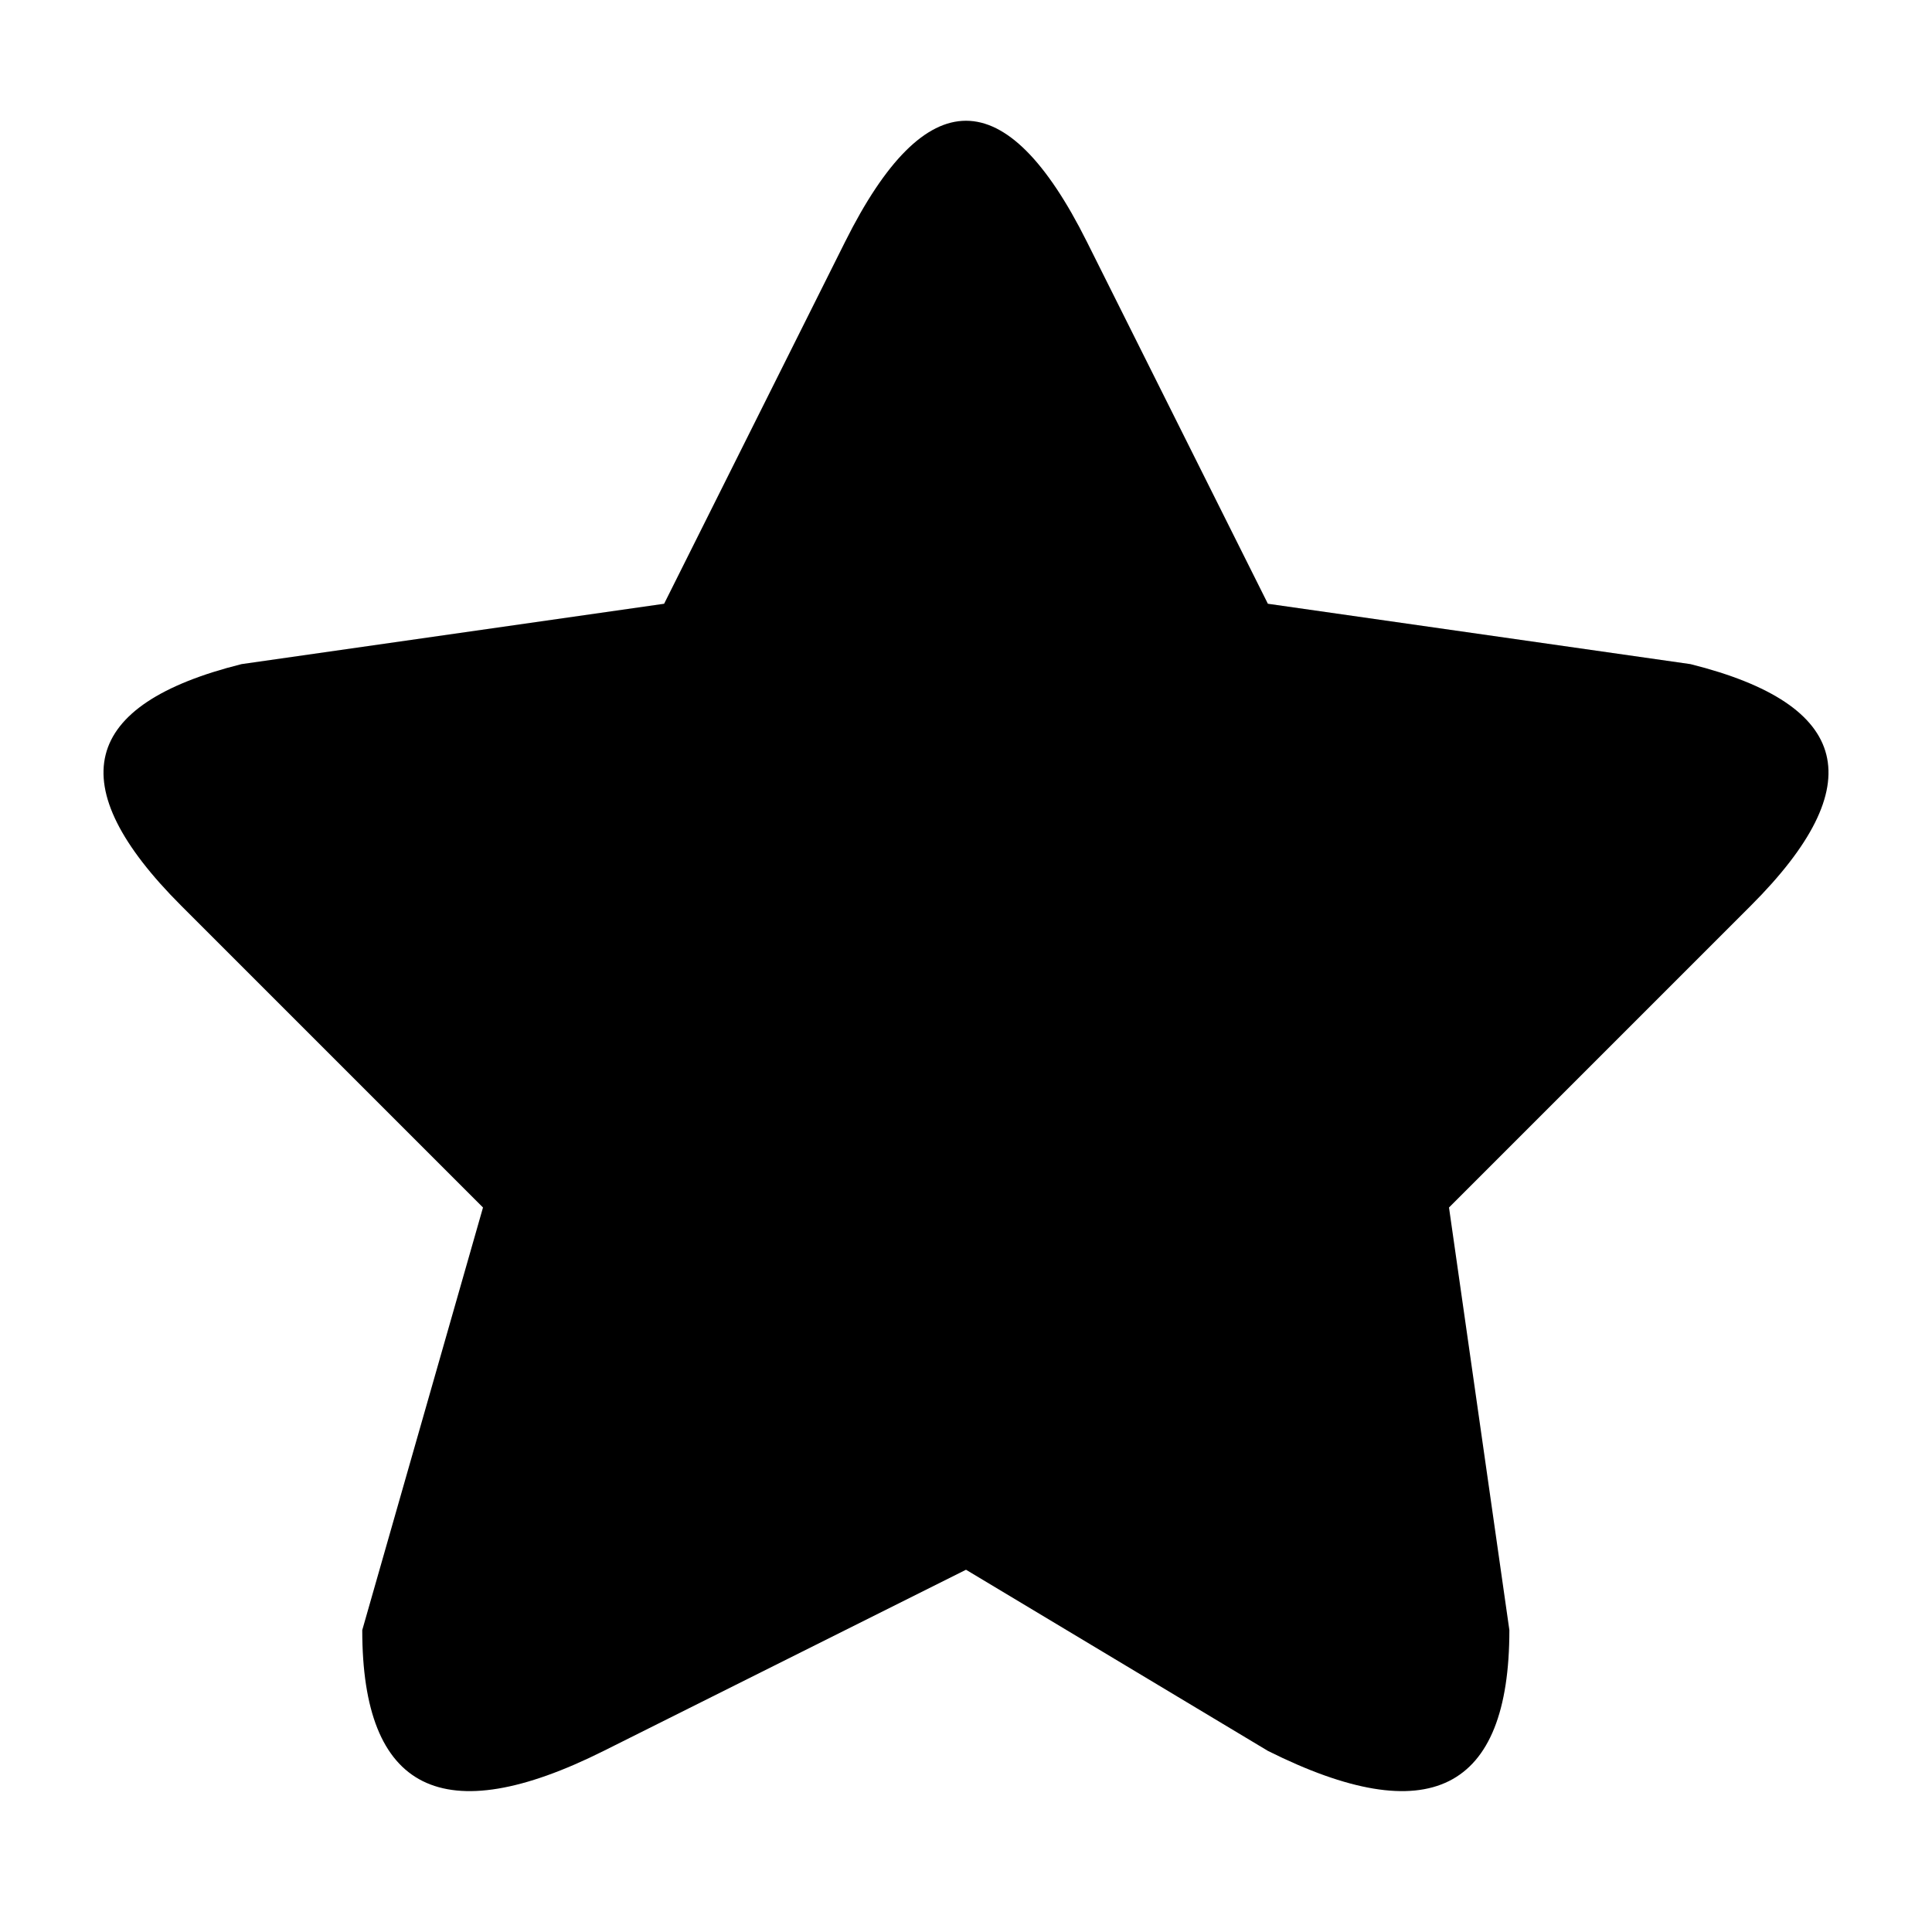
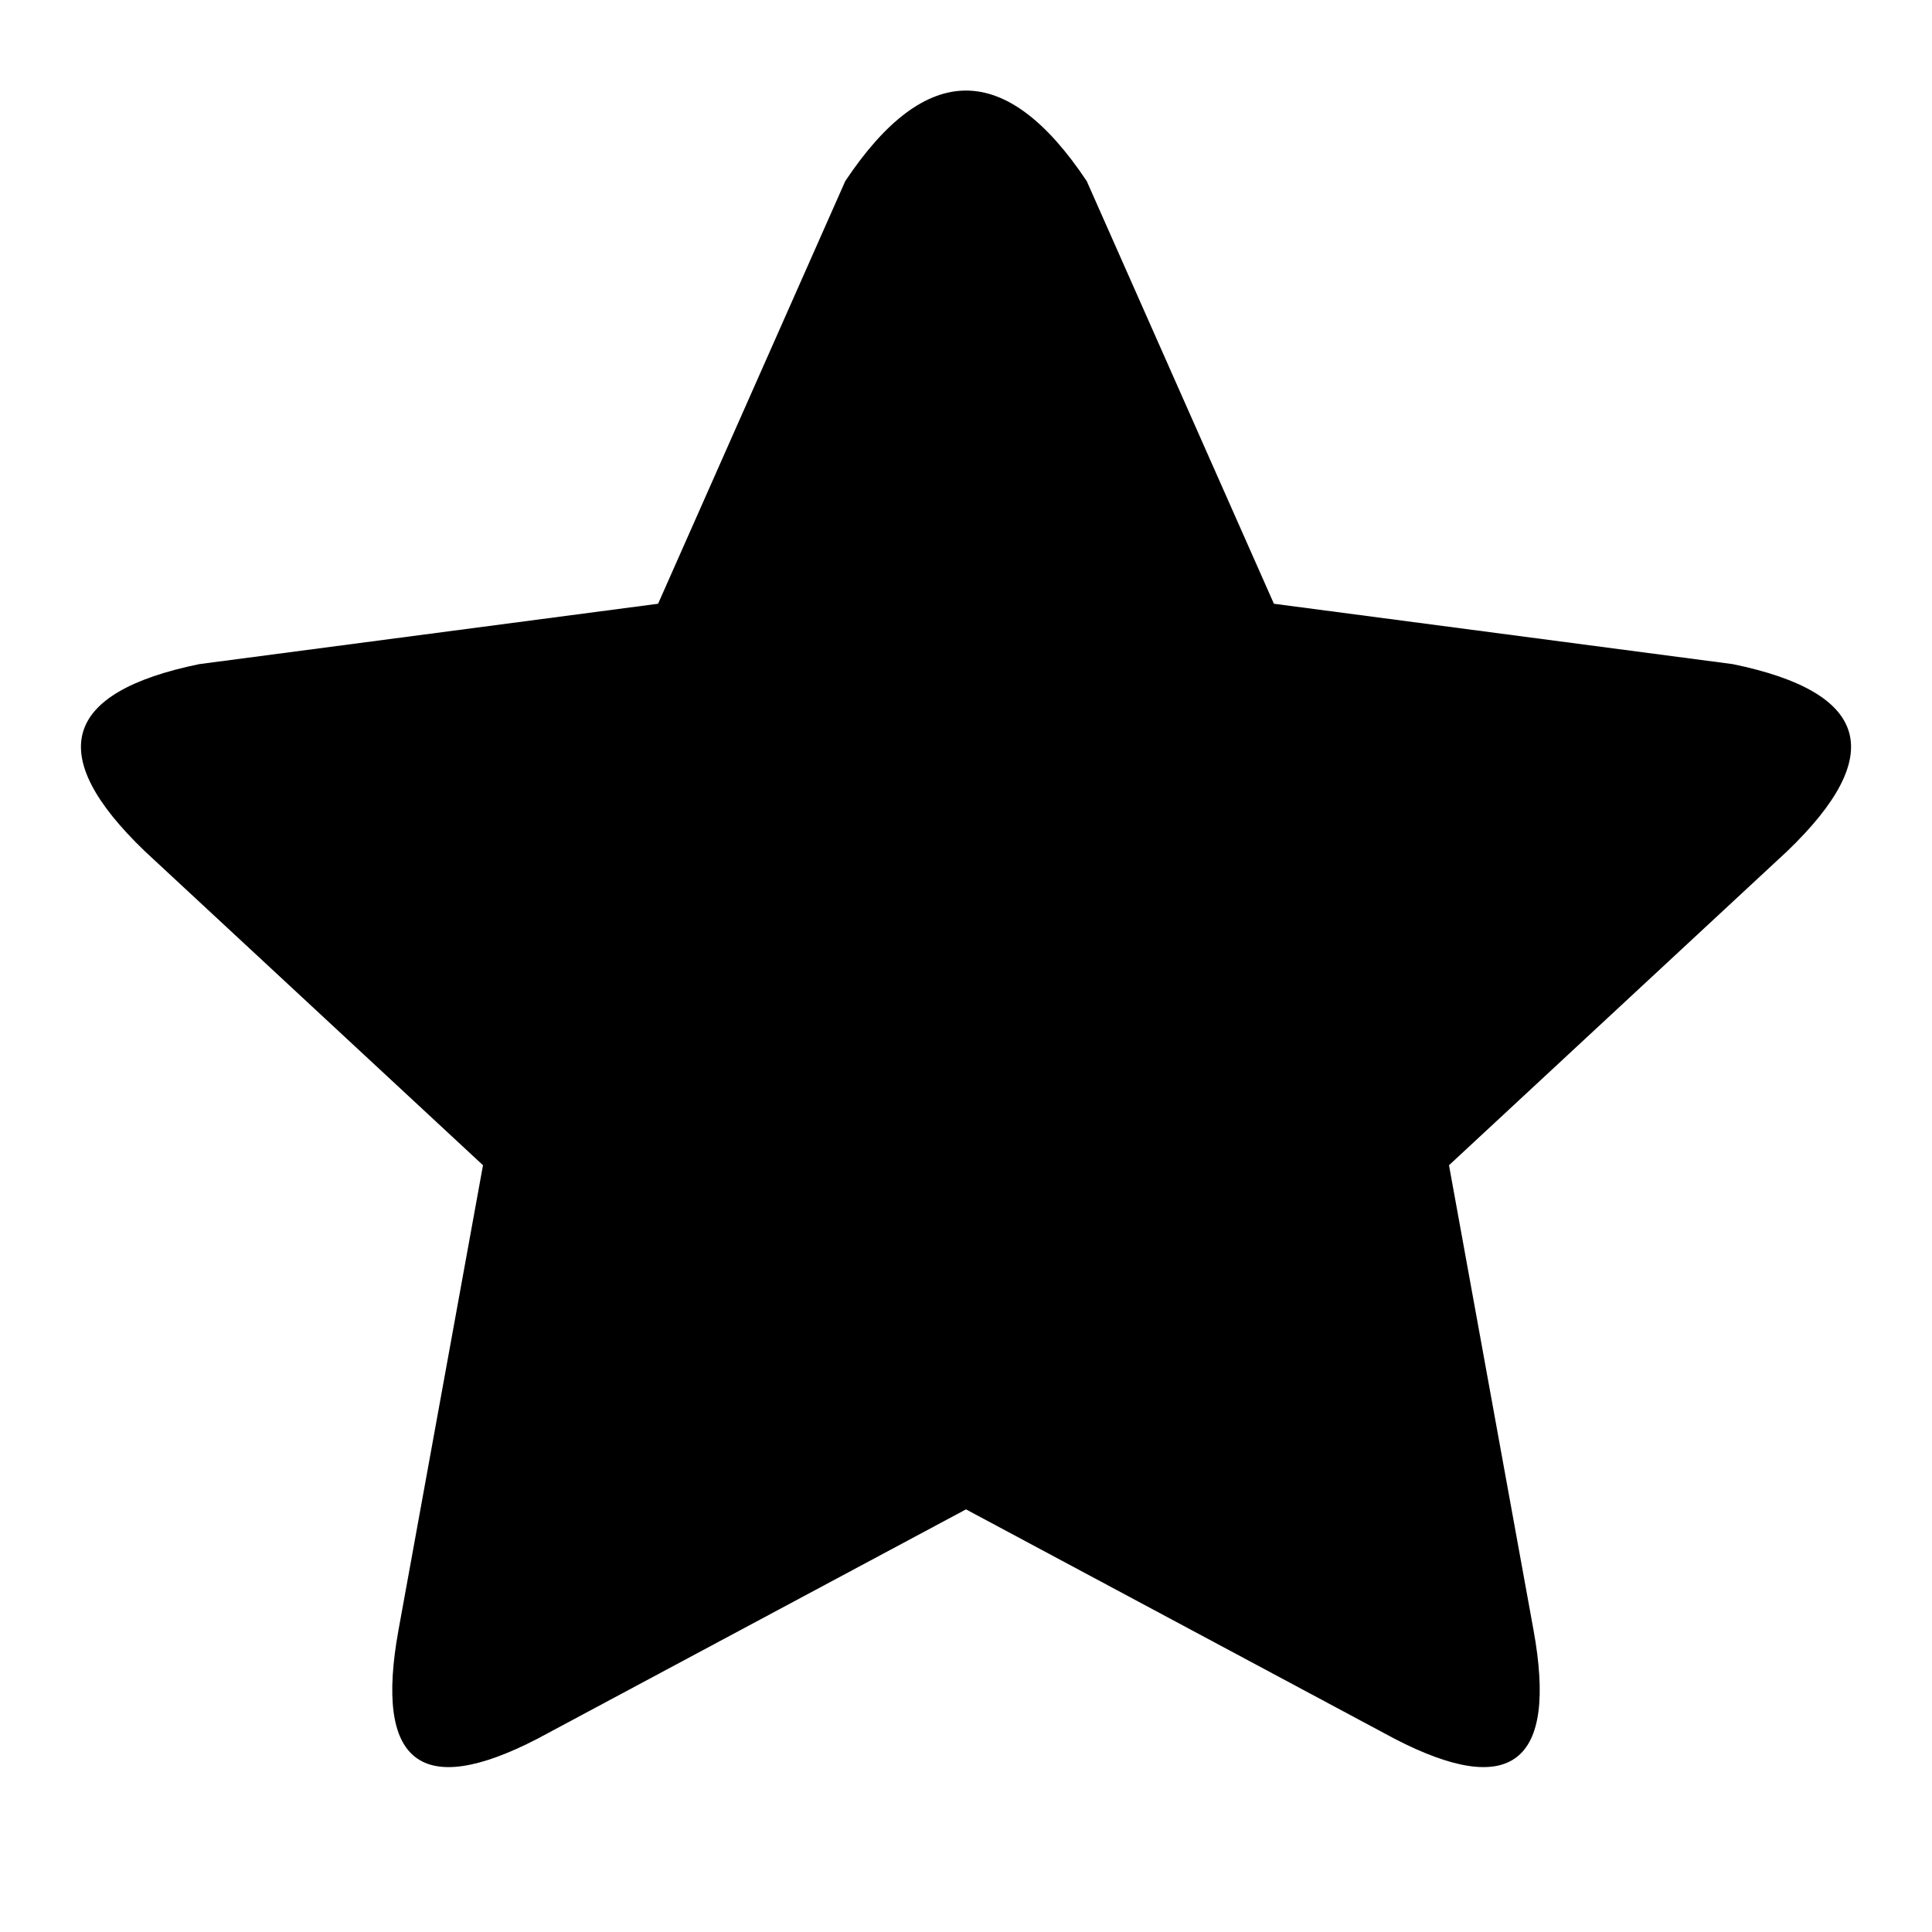
<svg xmlns="http://www.w3.org/2000/svg" viewBox="0 0 32 32" fill="currentColor">
  <g>
-     <path d="M14 4Q16 0 18 4l3 6 7 1q4 1 1 4l-5 5 1 7q0 4-4 2l-5-3-6 3q-4 2-4-2l2-7-5-5q-3-3 1-4l7-1Z" />
+     <path d="M14 3q2-3 4 0l3.1 7 7.6 1q3.4.7.9 3.1l-5.6 5.2 1.4 7.7q.6 3.3-2.3 1.8L16 25l-7.1 3.8q-2.9 1.5-2.3-1.8L8 19.3l-5.6-5.2q-2.5-2.4.9-3.1l7.6-1Z" />
  </g>
</svg>
